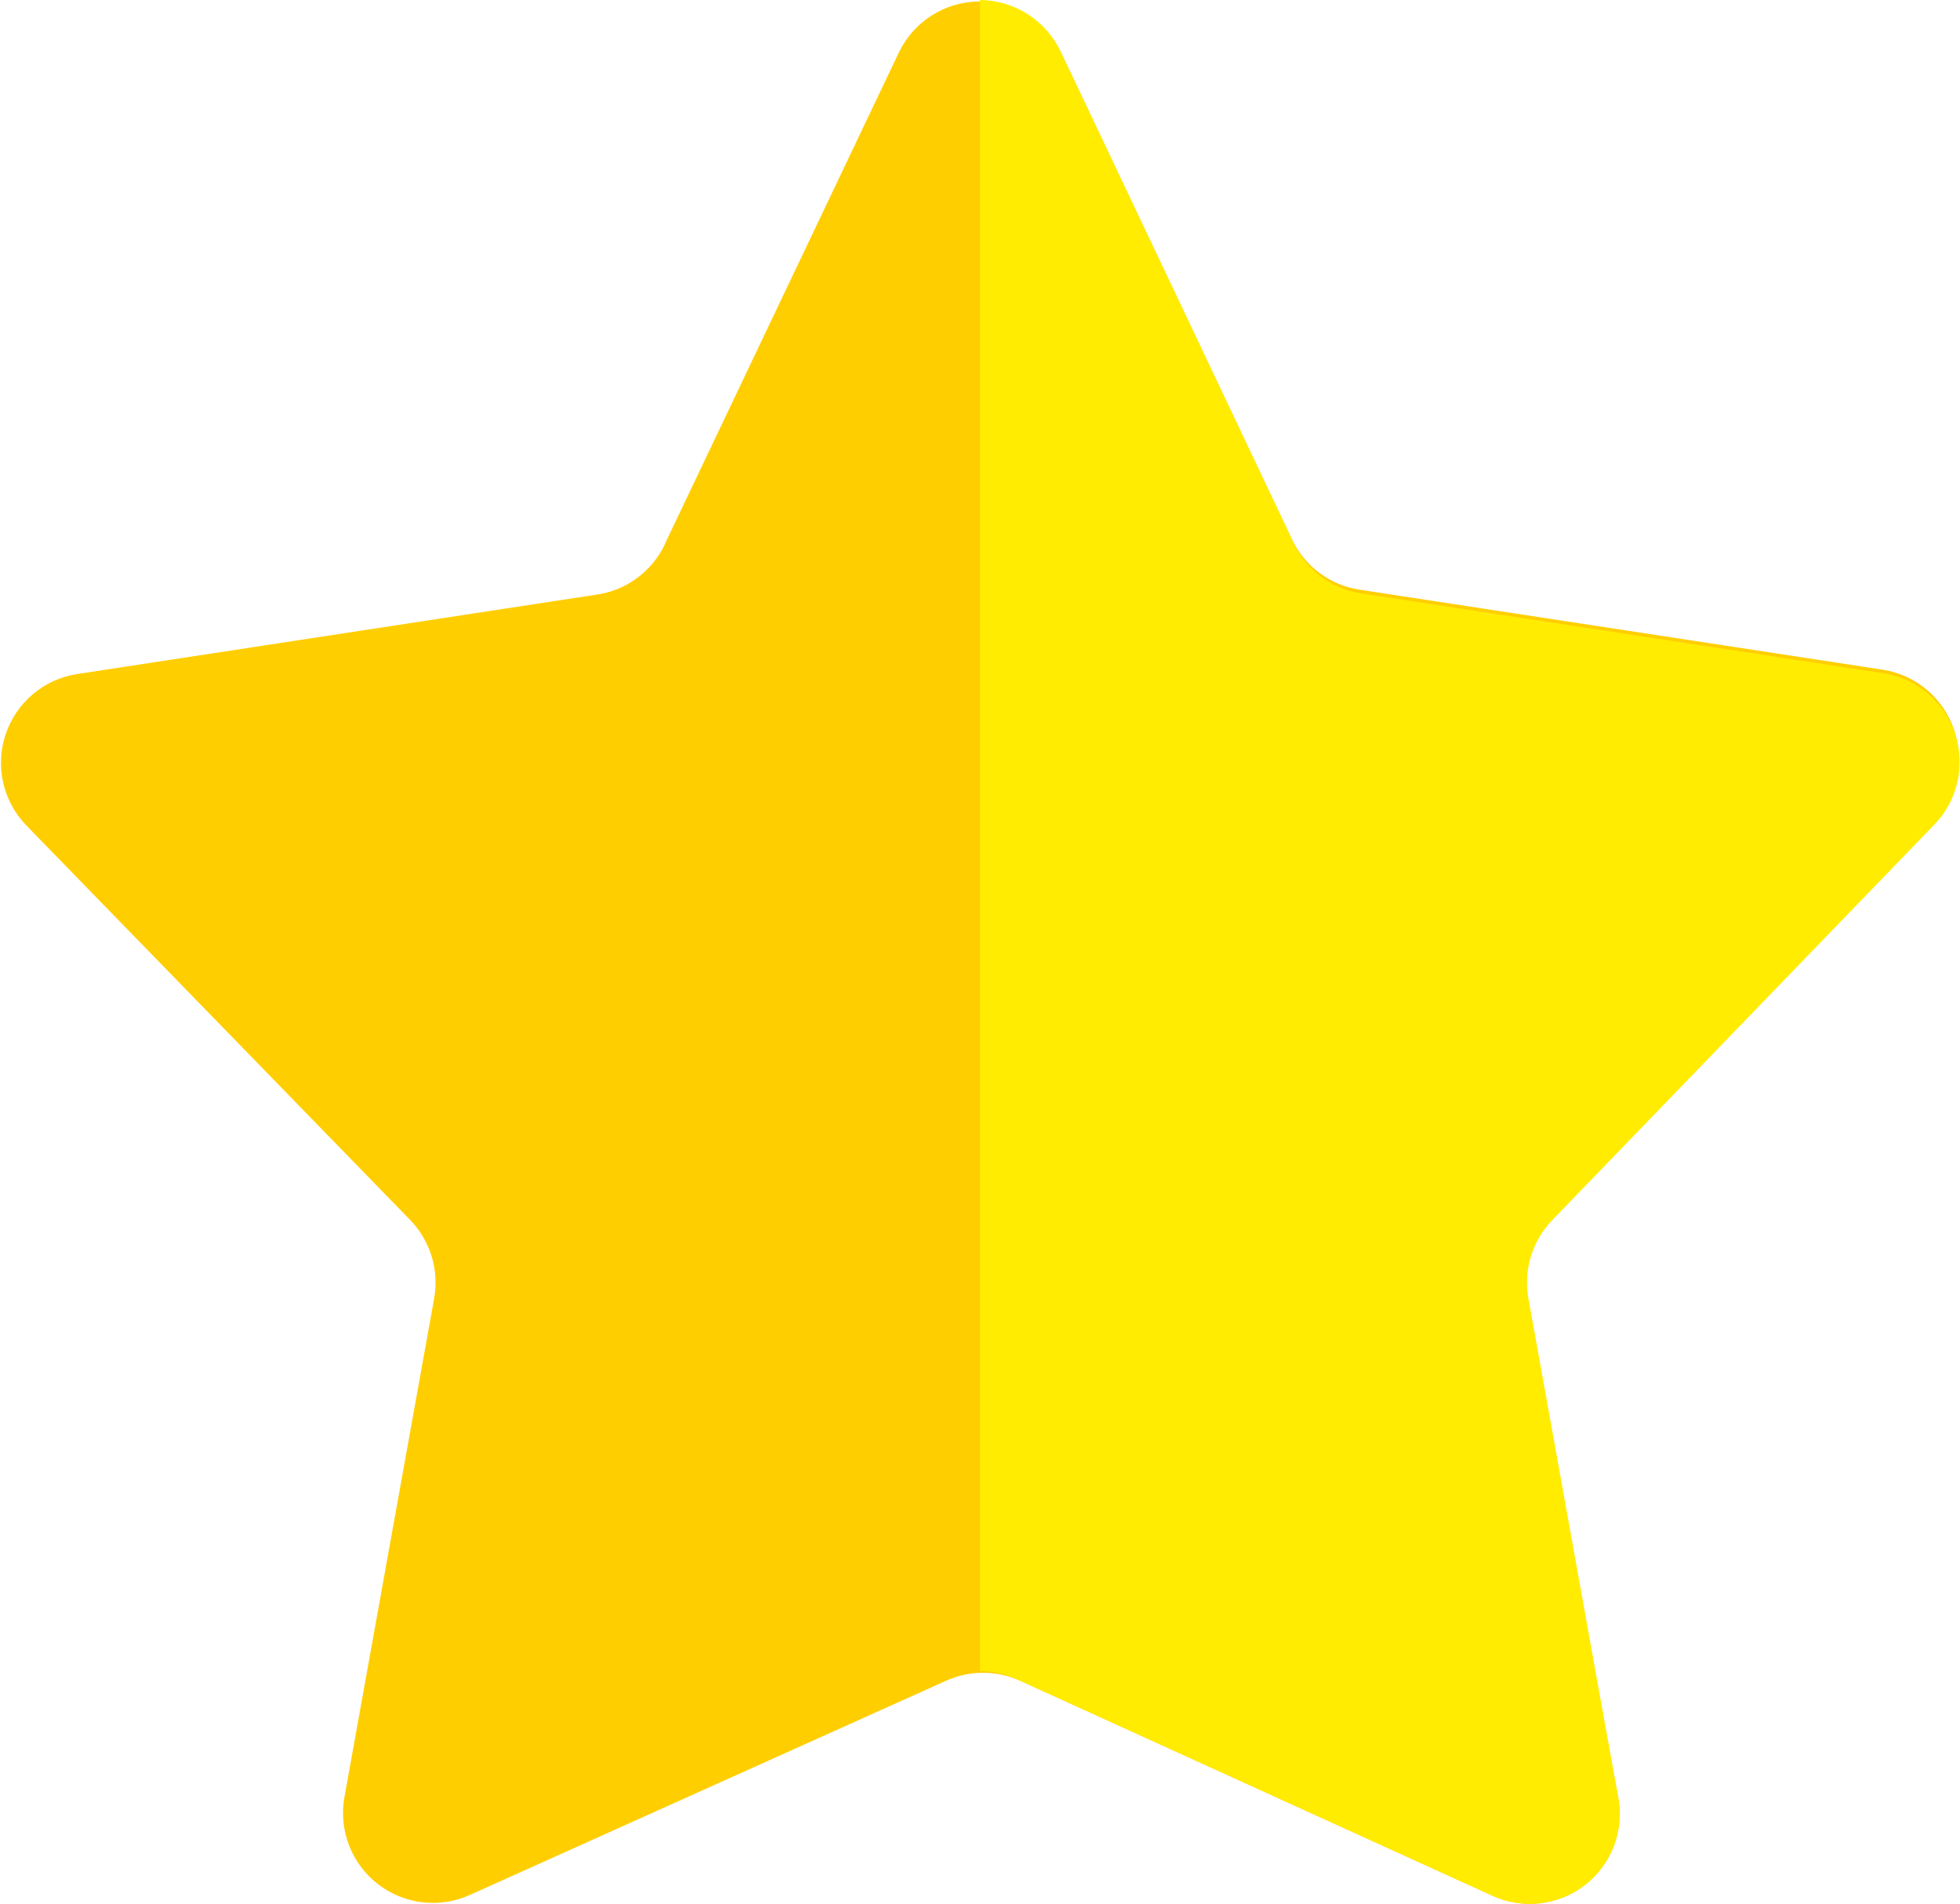
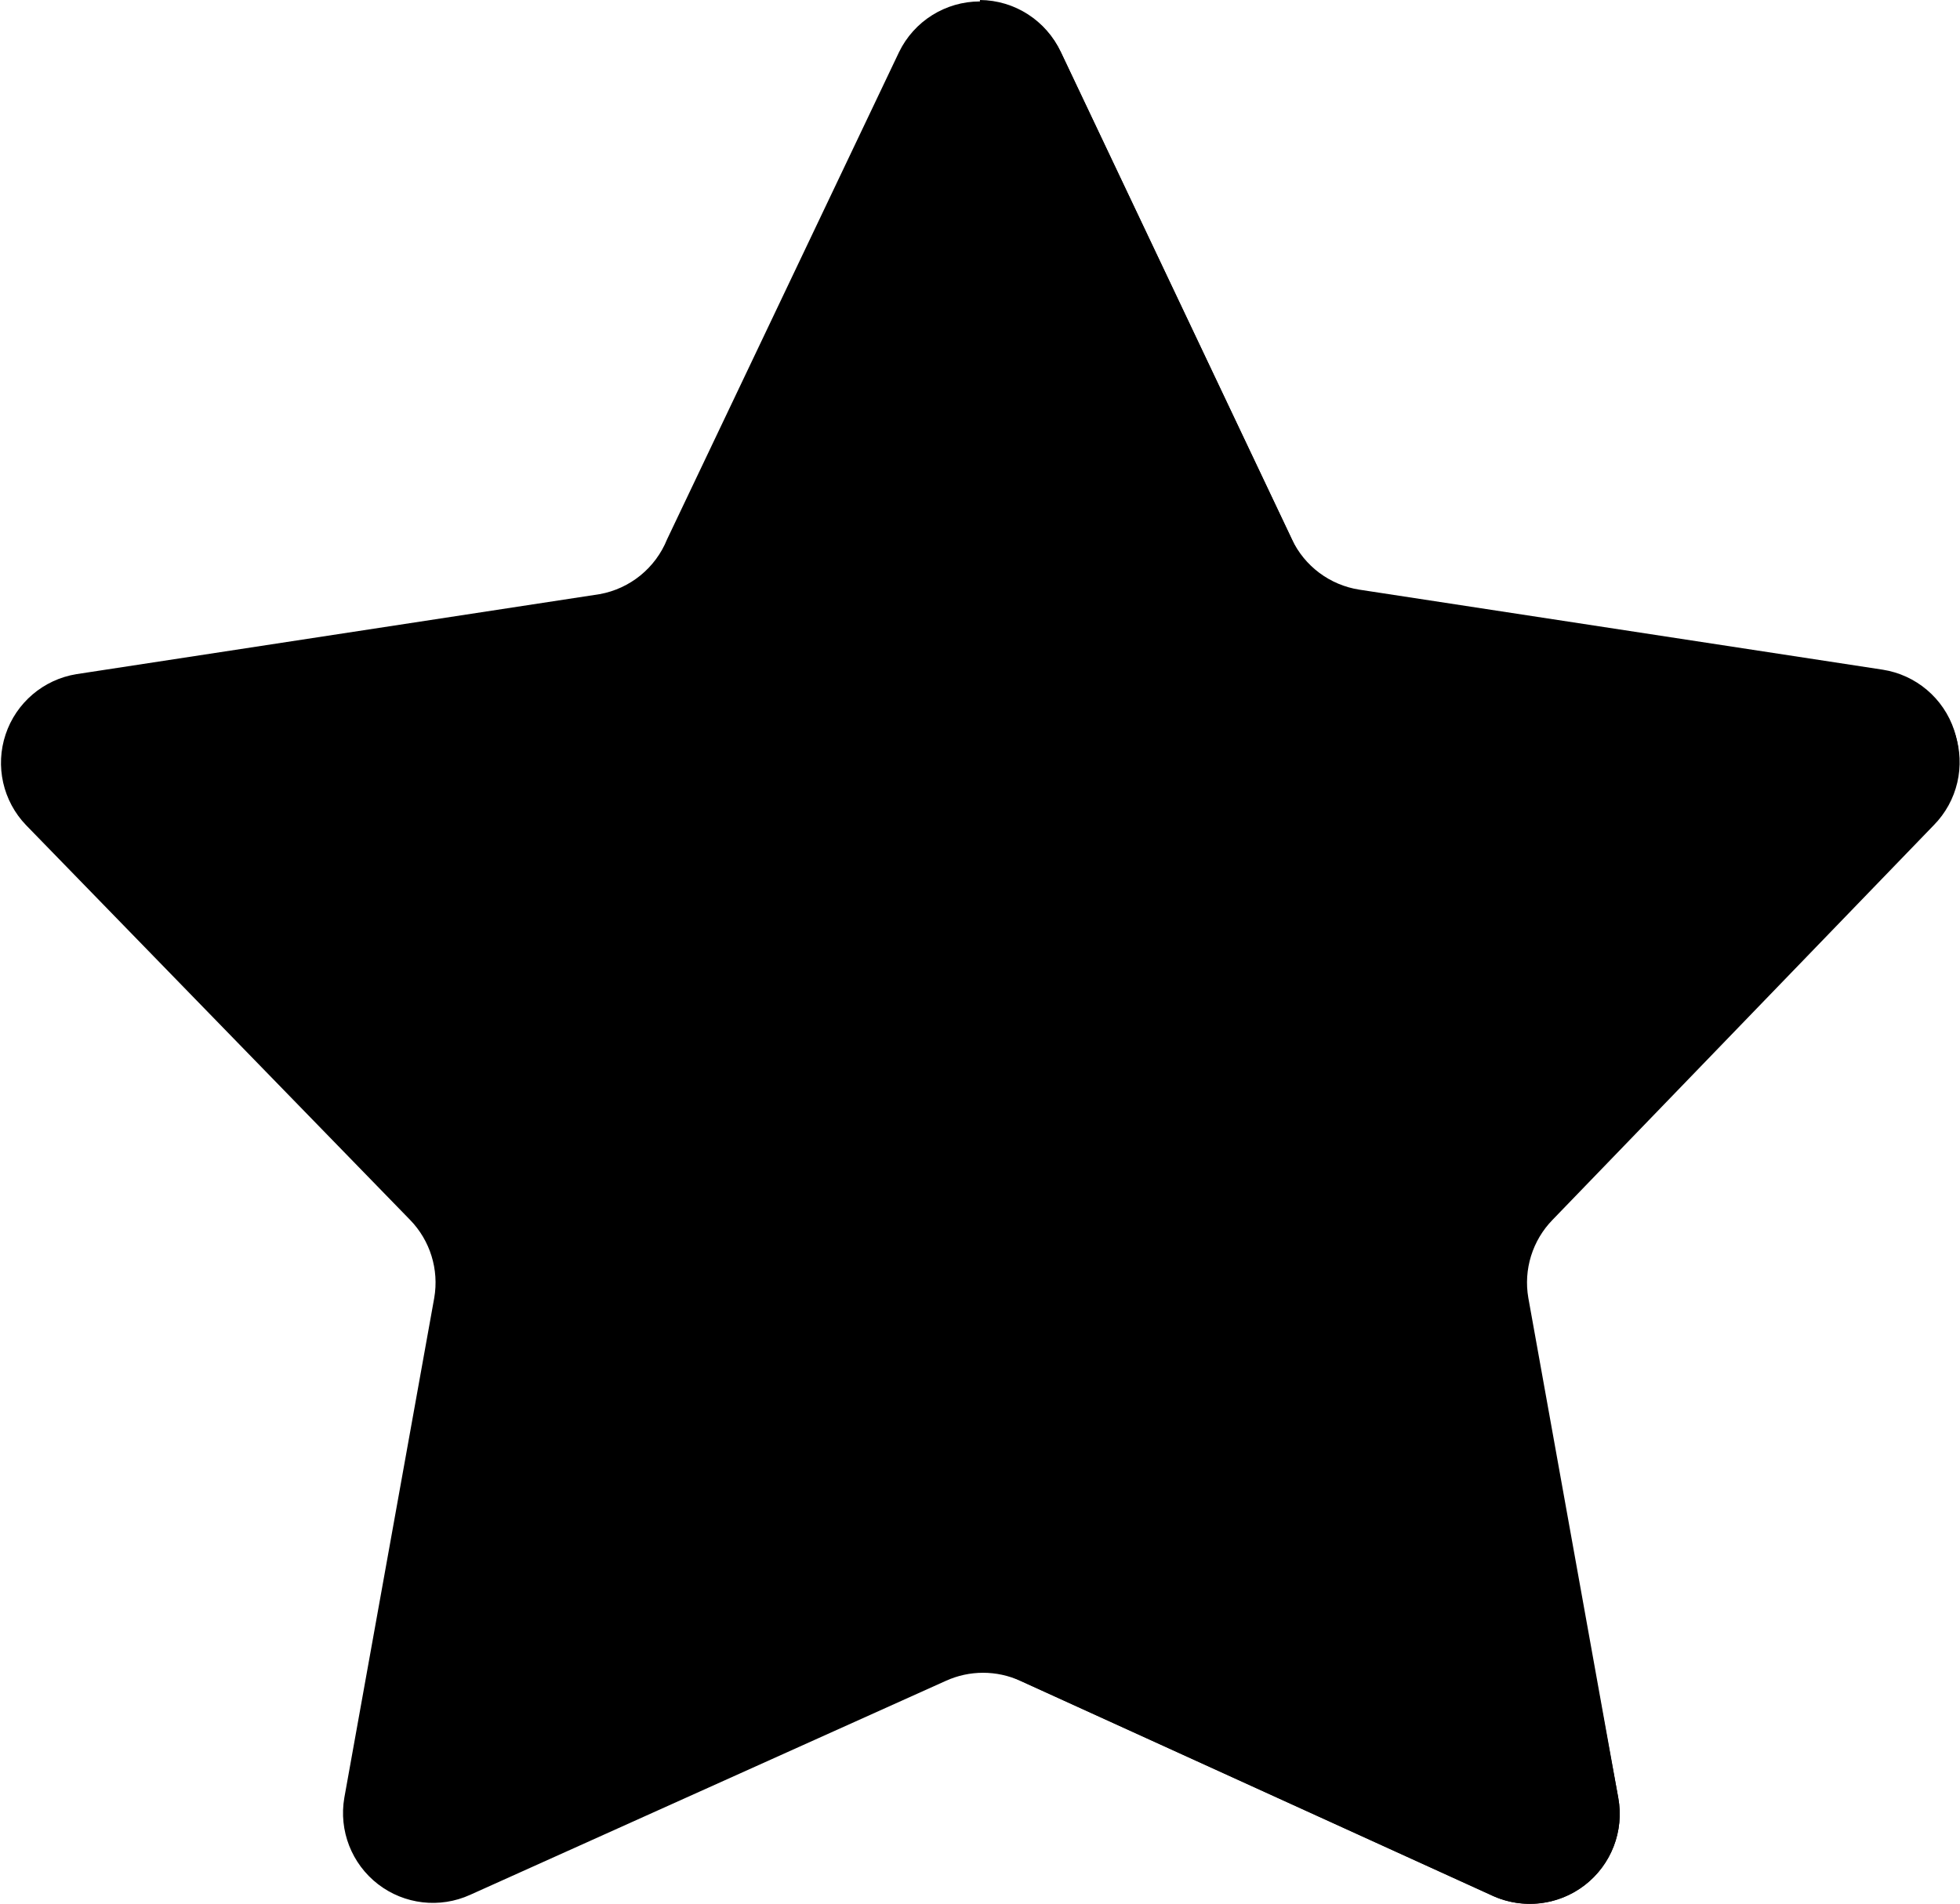
<svg xmlns="http://www.w3.org/2000/svg" t="1639562697704" class="icon" viewBox="0 0 1054 1024" version="1.1" p-id="3983" width="205.859" height="200">
  <defs>
    <style type="text/css" />
  </defs>
-   <path d="M570.477 28.04L694.725 290.073a48.346 48.346 0 0 0 36.259 27.073l281.371 43.028a48.346 48.346 0 0 1 27.073 81.704l-206.435 211.27a48.346 48.346 0 0 0-13.053 42.061L870.219 966.91a48.346 48.346 0 0 1-67.684 52.697l-253.814-115.546a48.346 48.346 0 0 0-40.127 0l-255.748 115.062A48.346 48.346 0 0 1 185.163 966.91l48.346-268.801a48.346 48.346 0 0 0-13.053-42.061L14.02 443.812A48.346 48.346 0 0 1 41.094 362.591l281.371-43.028A48.346 48.346 0 0 0 358.724 290.073L483.455 28.04a48.346 48.346 0 0 1 87.022 0z" fill="#FFCE00" p-id="3984" />
-   <path d="M1039.912 443.812a48.346 48.346 0 0 0-27.073-81.704l-281.371-43.028a48.346 48.346 0 0 1-36.743-29.007L570.477 28.04a48.346 48.346 0 0 0-43.511-28.04v898.743a48.346 48.346 0 0 1 19.822 4.351l253.814 115.546A48.346 48.346 0 0 0 870.219 966.91l-48.346-268.801a48.346 48.346 0 0 1 13.053-42.061z" fill="#FFEC00" p-id="3985" />
+   <path d="M570.477 28.04L694.725 290.073a48.346 48.346 0 0 0 36.259 27.073l281.371 43.028a48.346 48.346 0 0 1 27.073 81.704l-206.435 211.27a48.346 48.346 0 0 0-13.053 42.061L870.219 966.91a48.346 48.346 0 0 1-67.684 52.697l-253.814-115.546a48.346 48.346 0 0 0-40.127 0l-255.748 115.062A48.346 48.346 0 0 1 185.163 966.91l48.346-268.801a48.346 48.346 0 0 0-13.053-42.061L14.02 443.812A48.346 48.346 0 0 1 41.094 362.591l281.371-43.028A48.346 48.346 0 0 0 358.724 290.073L483.455 28.04a48.346 48.346 0 0 1 87.022 0z" p-id="3984" />
+   <path d="M1039.912 443.812a48.346 48.346 0 0 0-27.073-81.704l-281.371-43.028a48.346 48.346 0 0 1-36.743-29.007L570.477 28.04a48.346 48.346 0 0 0-43.511-28.04v898.743a48.346 48.346 0 0 1 19.822 4.351l253.814 115.546A48.346 48.346 0 0 0 870.219 966.91l-48.346-268.801a48.346 48.346 0 0 1 13.053-42.061z" p-id="3985" />
</svg>
